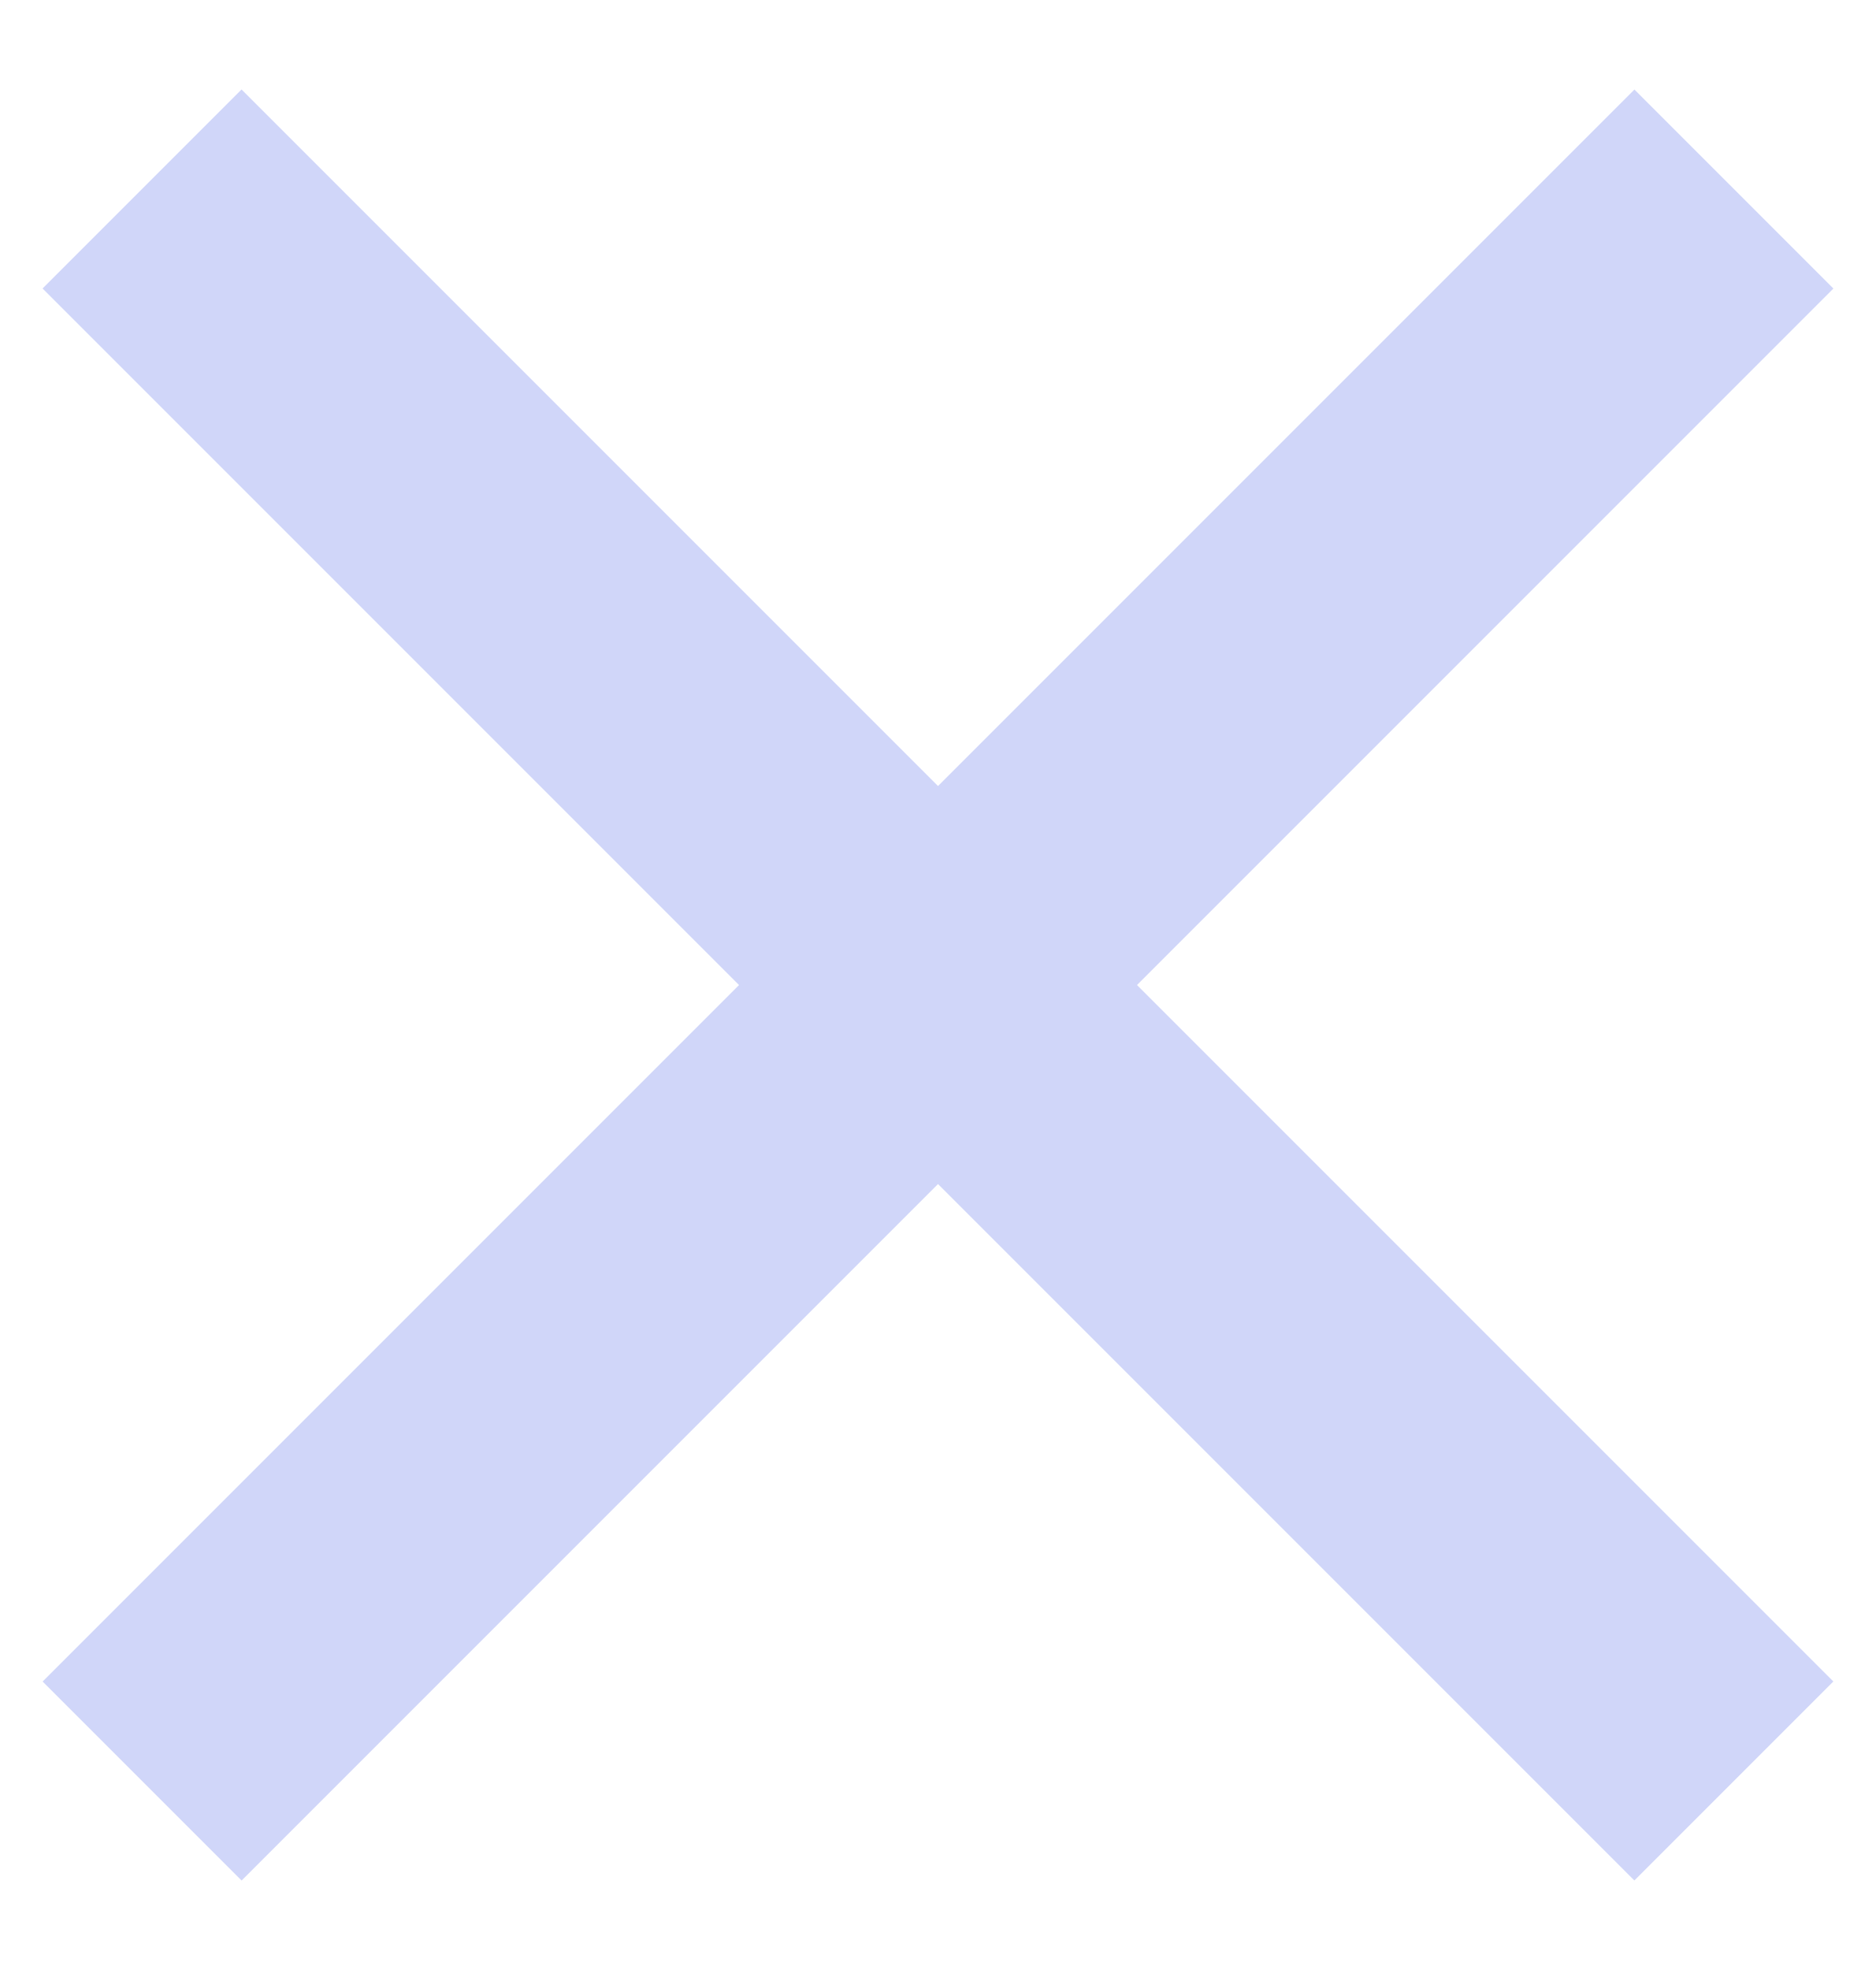
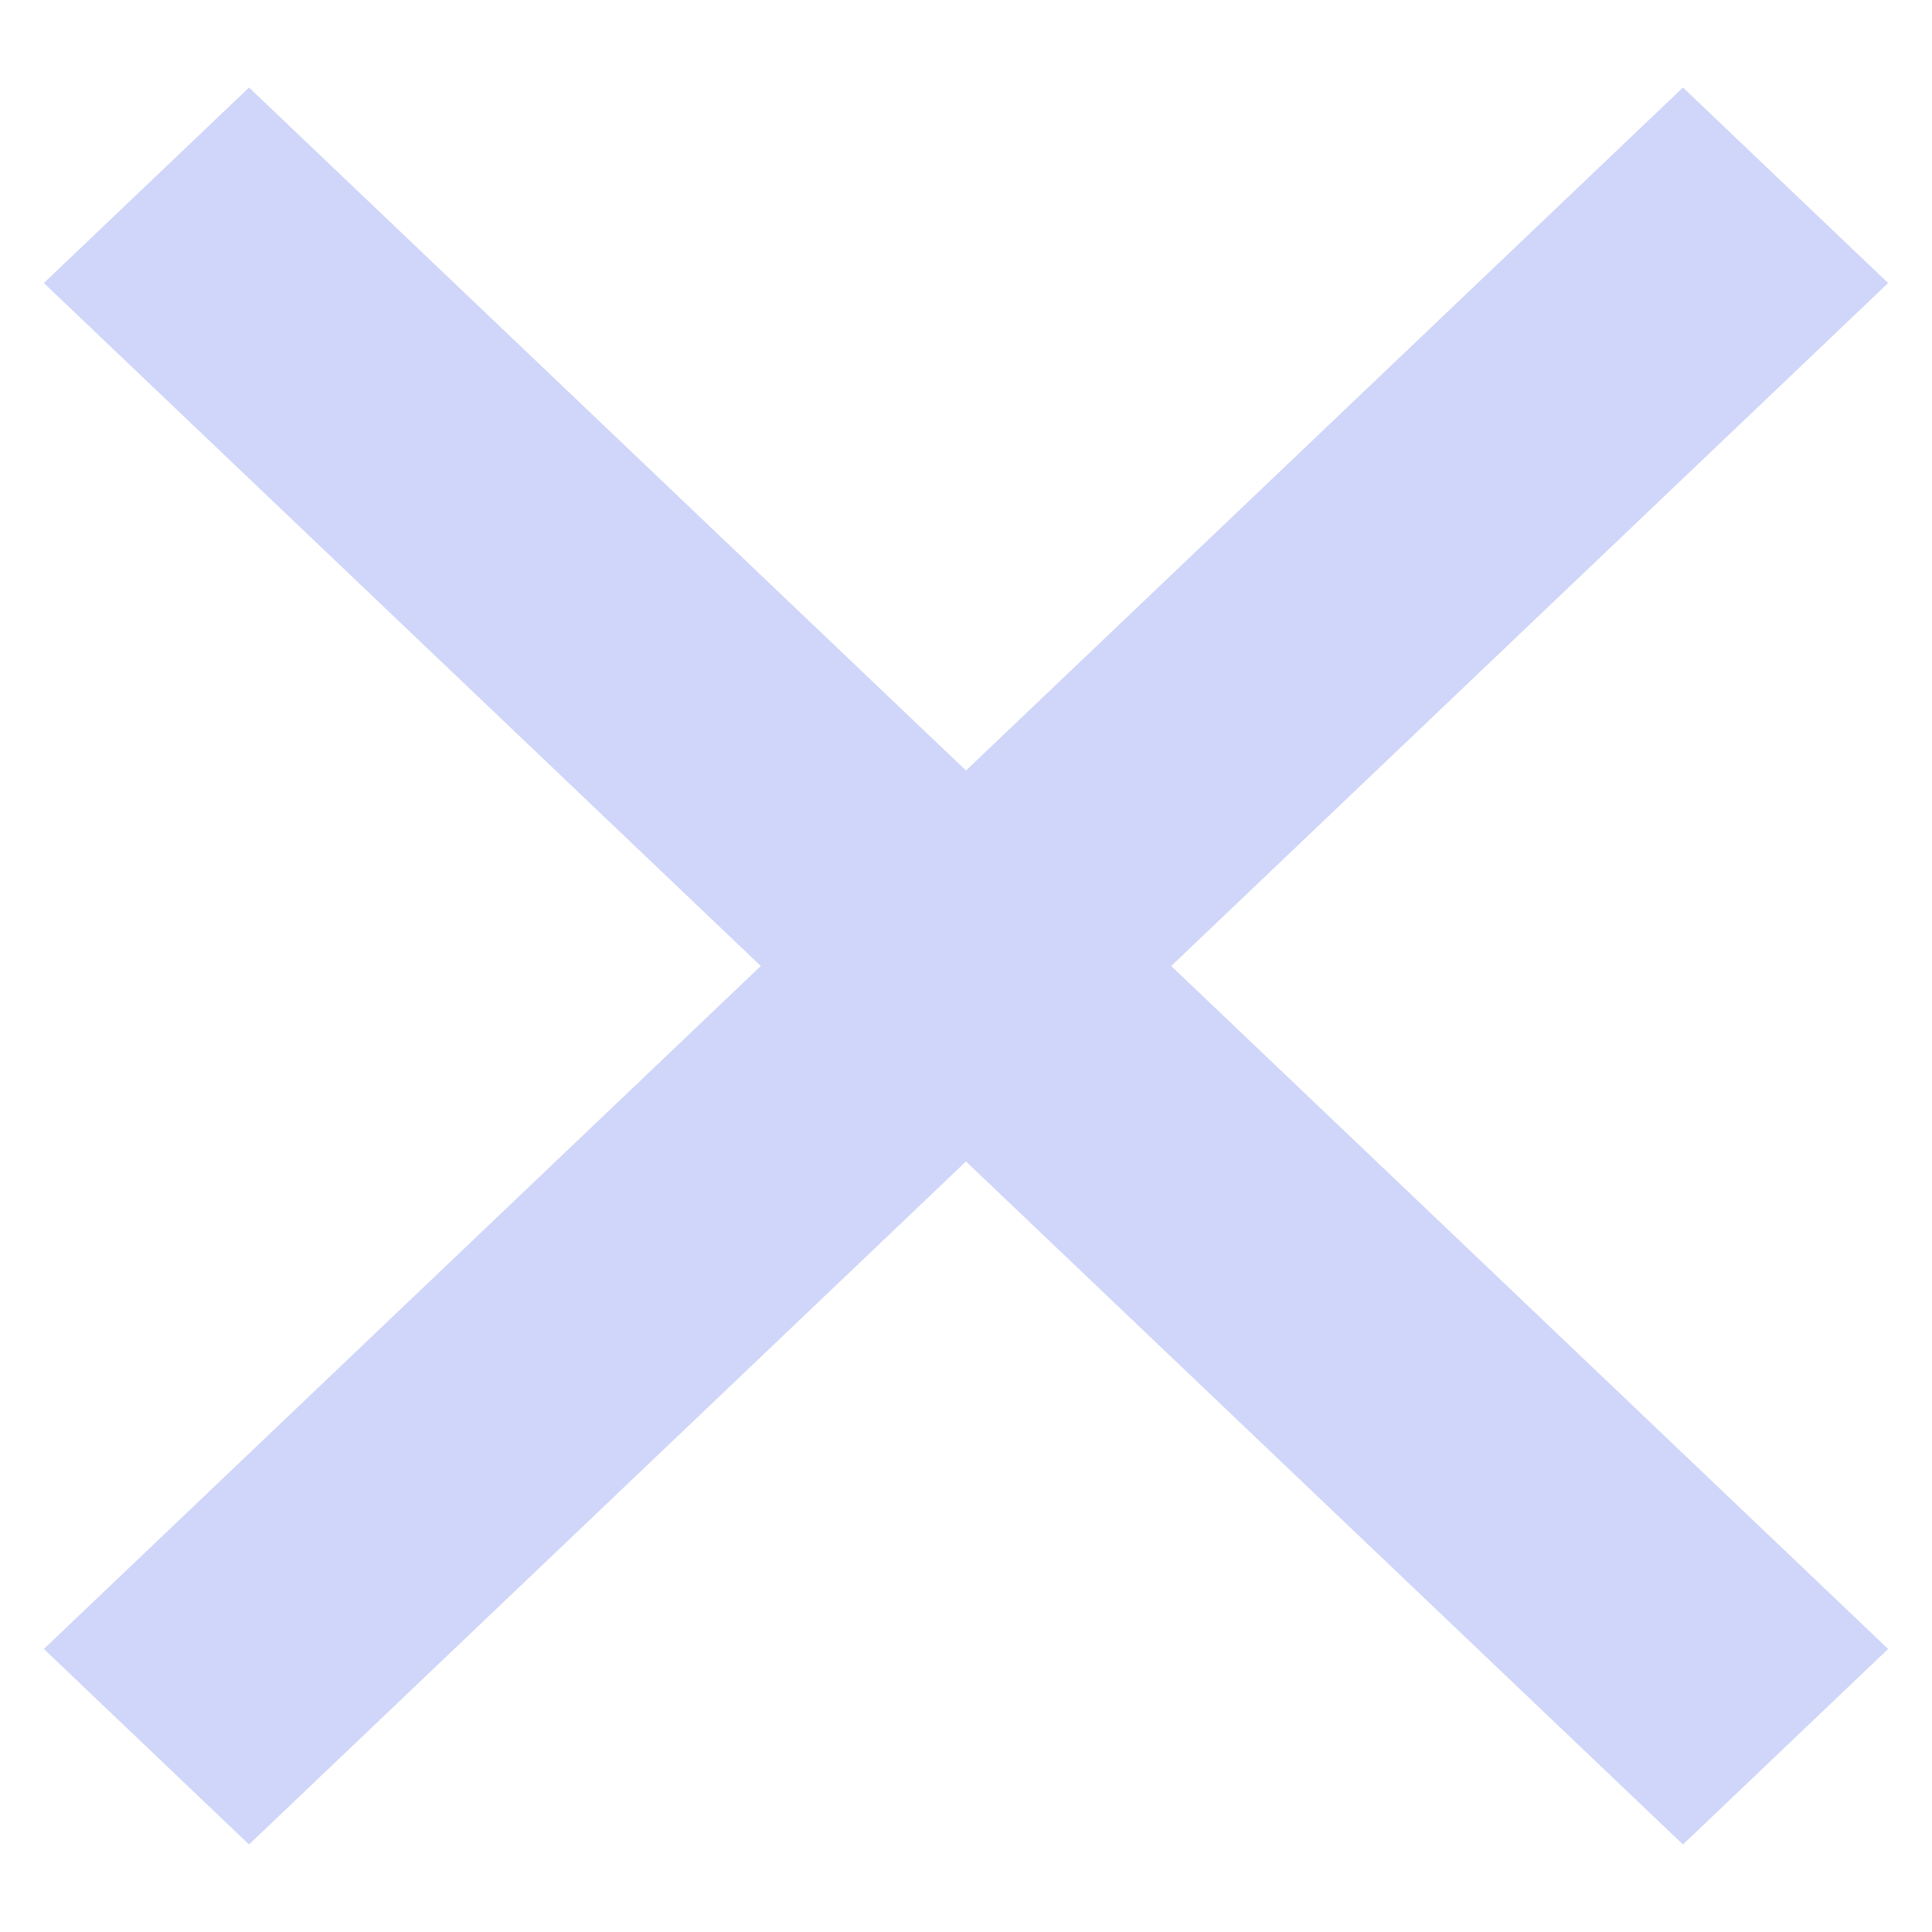
- <svg xmlns="http://www.w3.org/2000/svg" width="20" height="21" viewBox="0 0 20 21" fill="none">
-   <g id="Group">
-     <rect id="Rectangle Copy" x="2.575" y="0.954" width="24" height="3" transform="rotate(45 2.5752 0.954102)" fill="#D0D6F9" />
-     <rect id="Rectangle Copy 3" x="0.454" y="17.925" width="24" height="3" transform="rotate(-45 0.454102 17.9246)" fill="#D0D6F9" />
+ <svg xmlns="http://www.w3.org/2000/svg" width="px" height="px" viewBox="0 0 10 10" version="1.1">
+   <g id="surface1">
+     <path style=" stroke:none;fill-rule:nonzero;fill:rgb(81.569%,83.922%,97.647%);fill-opacity:1;" d="M 1.289 0.453 L 9.773 8.535 L 8.711 9.547 L 0.227 1.465 Z M 1.289 0.453 " />
+     <path style=" stroke:none;fill-rule:nonzero;fill:rgb(81.569%,83.922%,97.647%);fill-opacity:1;" d="M 0.227 8.535 L 8.711 0.453 L 9.773 1.465 L 1.289 9.547 Z M 0.227 8.535 " />
  </g>
</svg>
